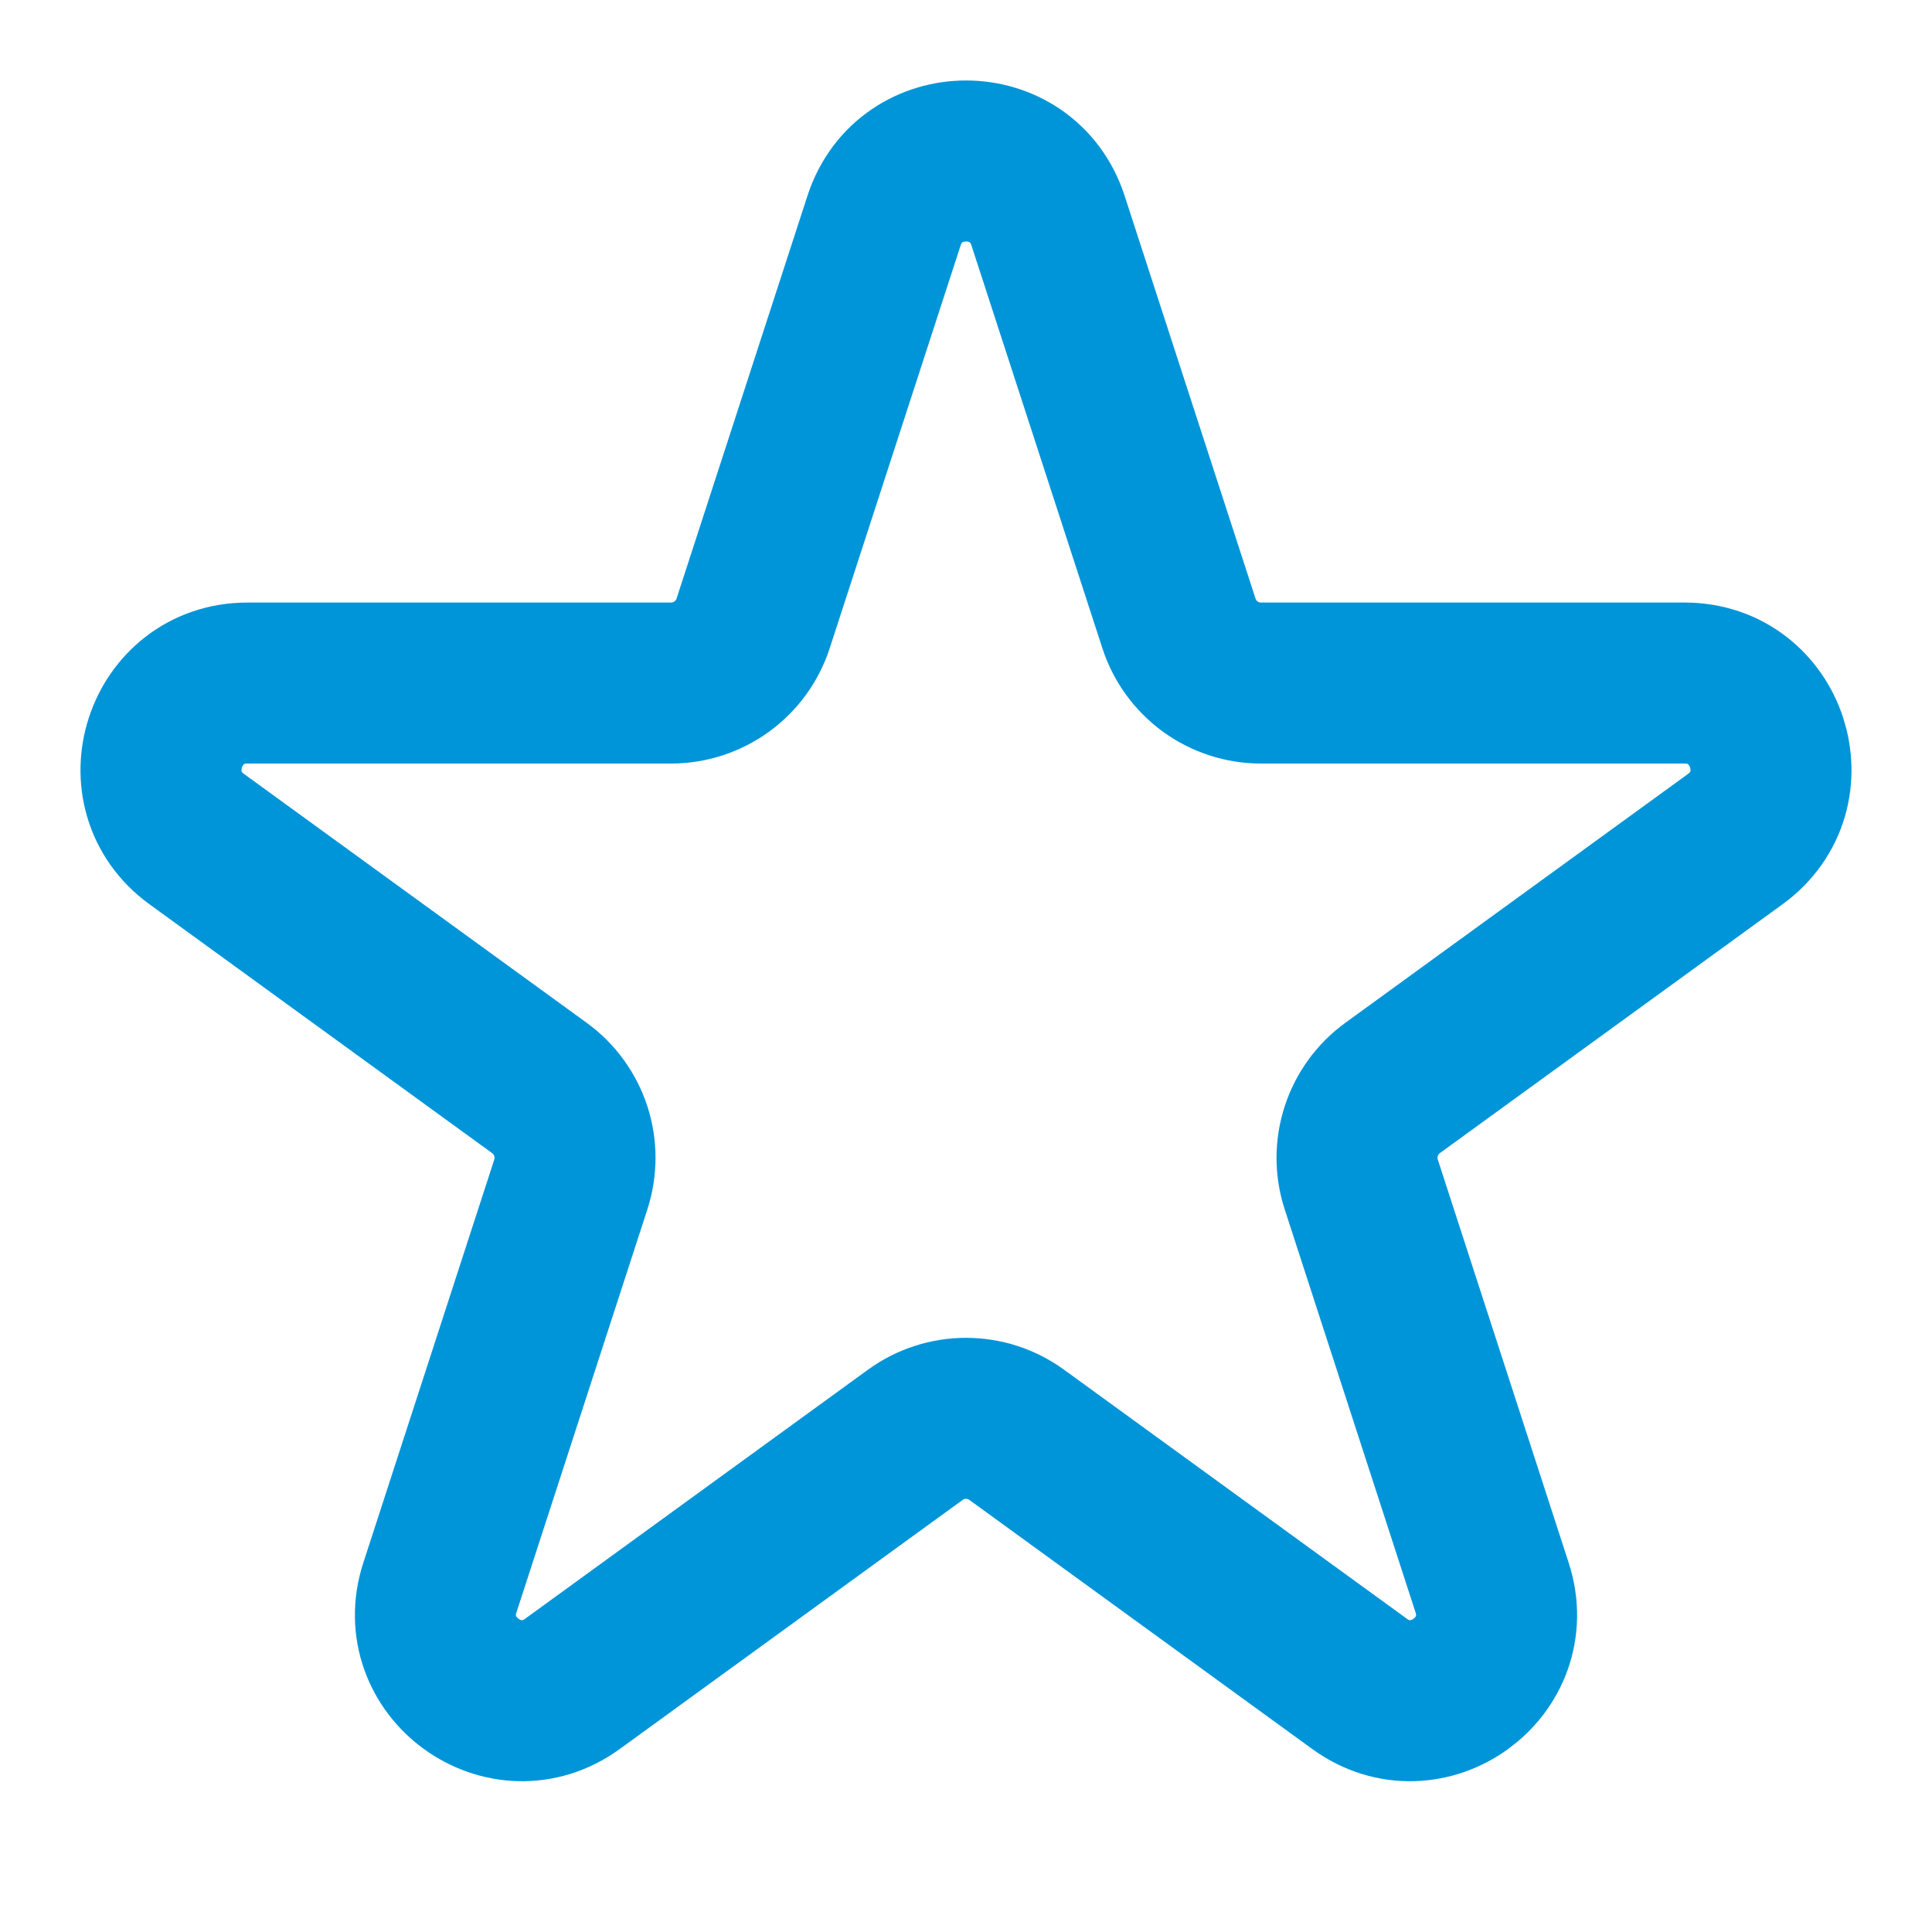
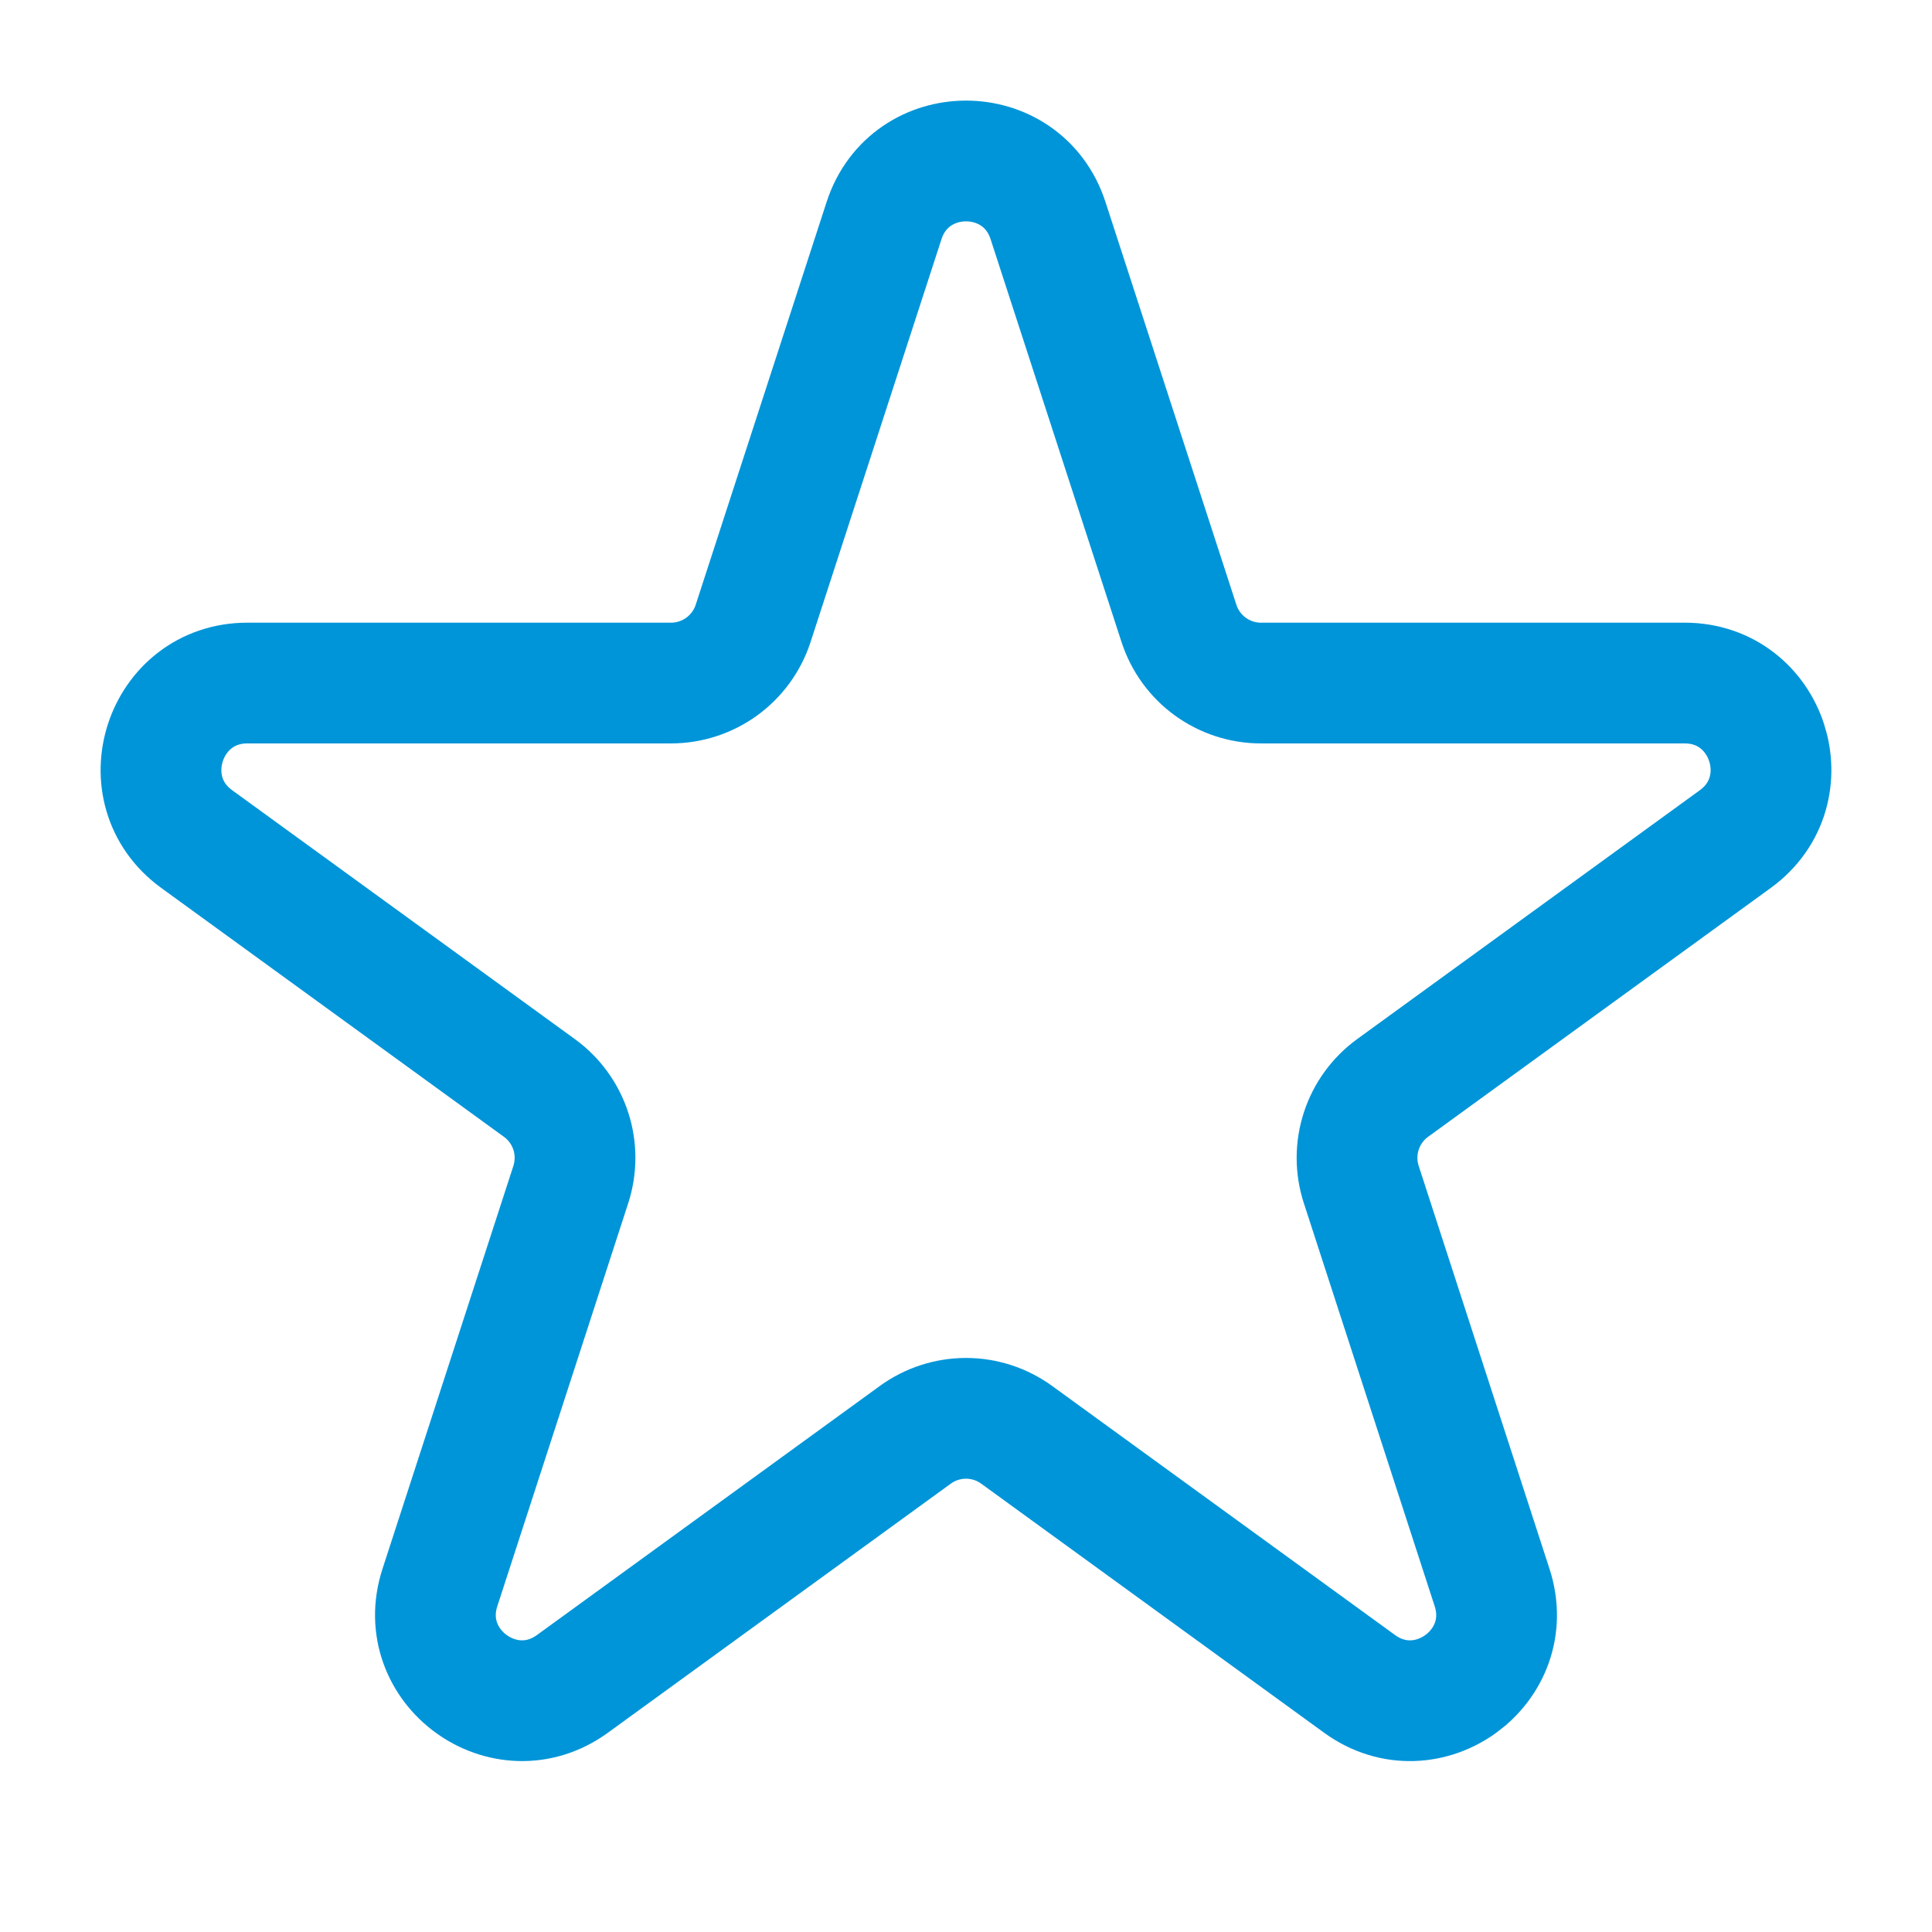
<svg xmlns="http://www.w3.org/2000/svg" width="24" height="24" viewBox="0 0 24 24" fill="none">
-   <path d="M10.982 2.74C11.303 1.753 12.698 1.753 13.019 2.74L14.646 7.746C14.716 7.96 14.852 8.148 15.034 8.28C15.217 8.413 15.437 8.485 15.663 8.485H20.927C21.965 8.485 22.395 9.813 21.557 10.423L17.298 13.516C17.116 13.649 16.979 13.837 16.91 14.052C16.84 14.267 16.84 14.499 16.91 14.714L18.535 19.72C18.857 20.707 17.727 21.528 16.888 20.917L12.63 17.824C12.447 17.691 12.226 17.619 12 17.619C11.774 17.619 11.553 17.691 11.37 17.824L7.112 20.917C6.273 21.528 5.143 20.706 5.465 19.72L7.091 14.714C7.16 14.499 7.161 14.267 7.091 14.052C7.021 13.837 6.885 13.649 6.702 13.516L2.443 10.423C1.604 9.813 2.036 8.485 3.073 8.485H8.336C8.562 8.485 8.782 8.413 8.965 8.281C9.148 8.148 9.285 7.961 9.355 7.746L10.982 2.74Z" stroke="#0095D9" stroke-width="2" stroke-linecap="round" stroke-linejoin="round" />
+   <path d="M10.982 2.74C11.303 1.753 12.698 1.753 13.019 2.74L14.646 7.746C14.716 7.96 14.852 8.148 15.034 8.28C15.217 8.413 15.437 8.485 15.663 8.485H20.927C21.965 8.485 22.395 9.813 21.557 10.423L17.298 13.516C17.116 13.649 16.979 13.837 16.91 14.052C16.84 14.267 16.84 14.499 16.91 14.714L18.535 19.72C18.857 20.707 17.727 21.528 16.888 20.917L12.63 17.824C12.447 17.691 12.226 17.619 12 17.619C11.774 17.619 11.553 17.691 11.37 17.824L7.112 20.917C6.273 21.528 5.143 20.706 5.465 19.72L7.091 14.714C7.16 14.499 7.161 14.267 7.091 14.052C7.021 13.837 6.885 13.649 6.702 13.516L2.443 10.423C1.604 9.813 2.036 8.485 3.073 8.485H8.336C8.562 8.485 8.782 8.413 8.965 8.281C9.148 8.148 9.285 7.961 9.355 7.746L10.982 2.74Z" stroke="#0095D9" stroke-width="1.5" stroke-linecap="round" stroke-linejoin="round" />
</svg>
